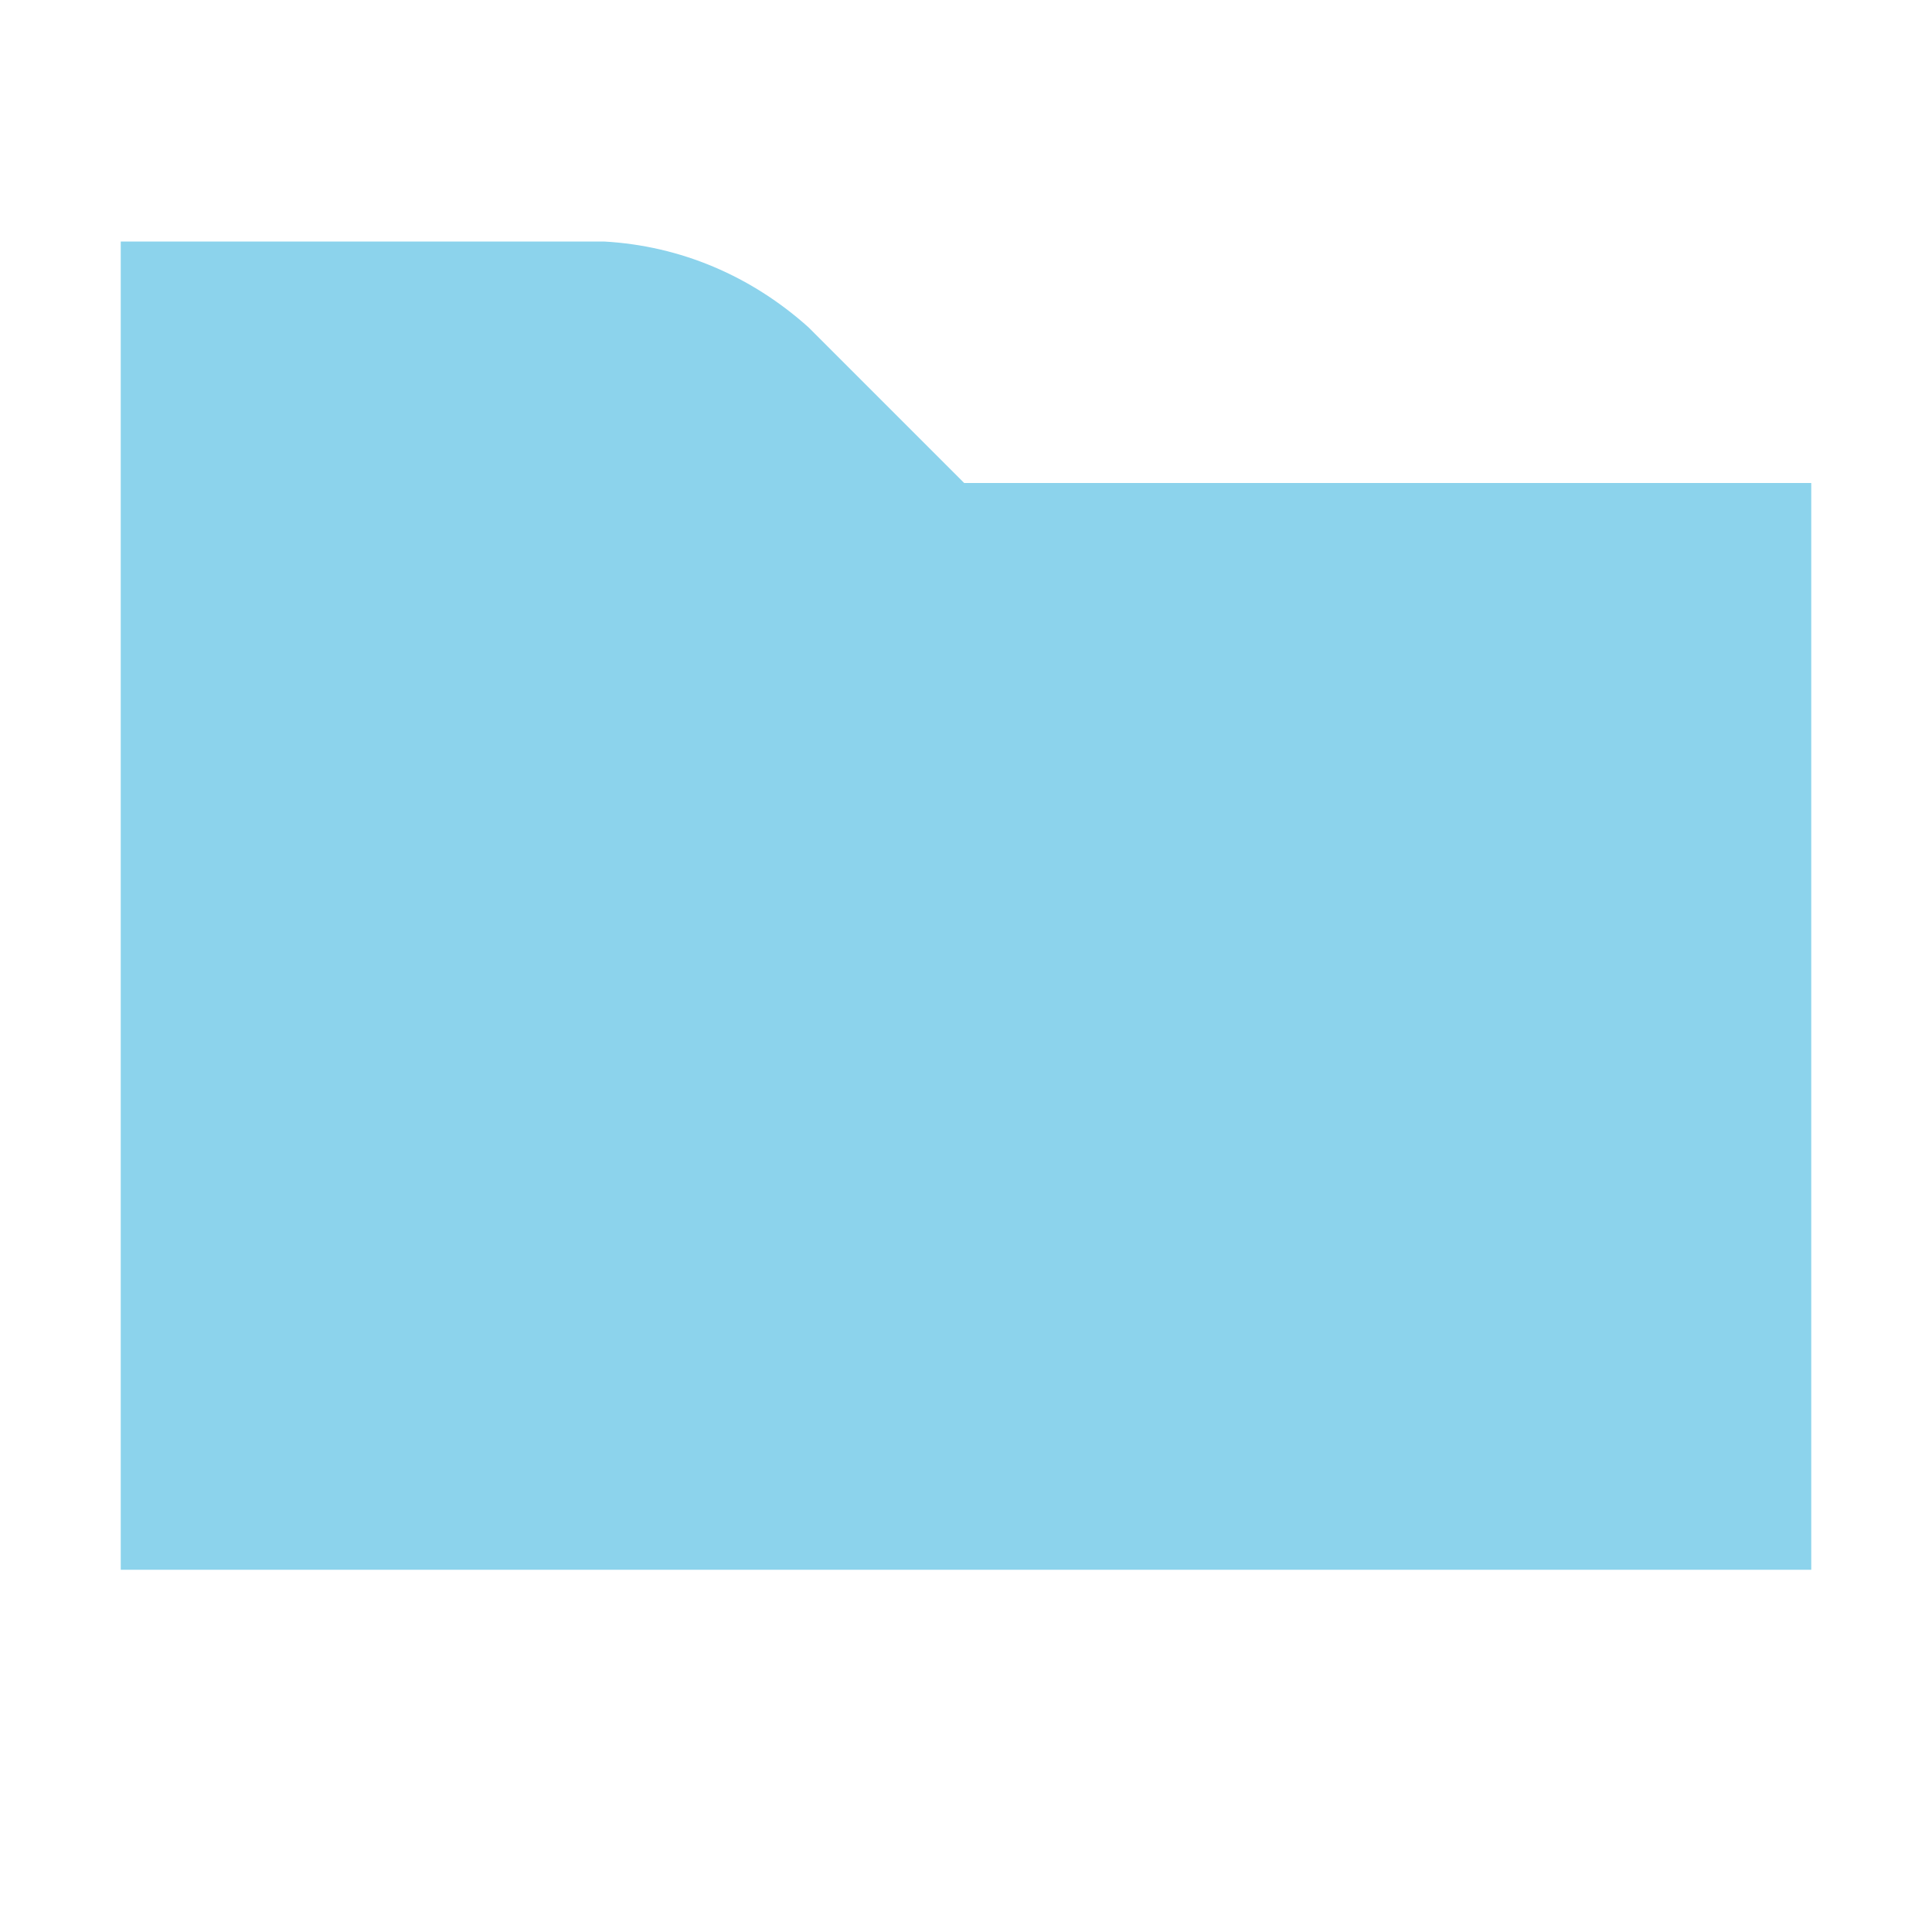
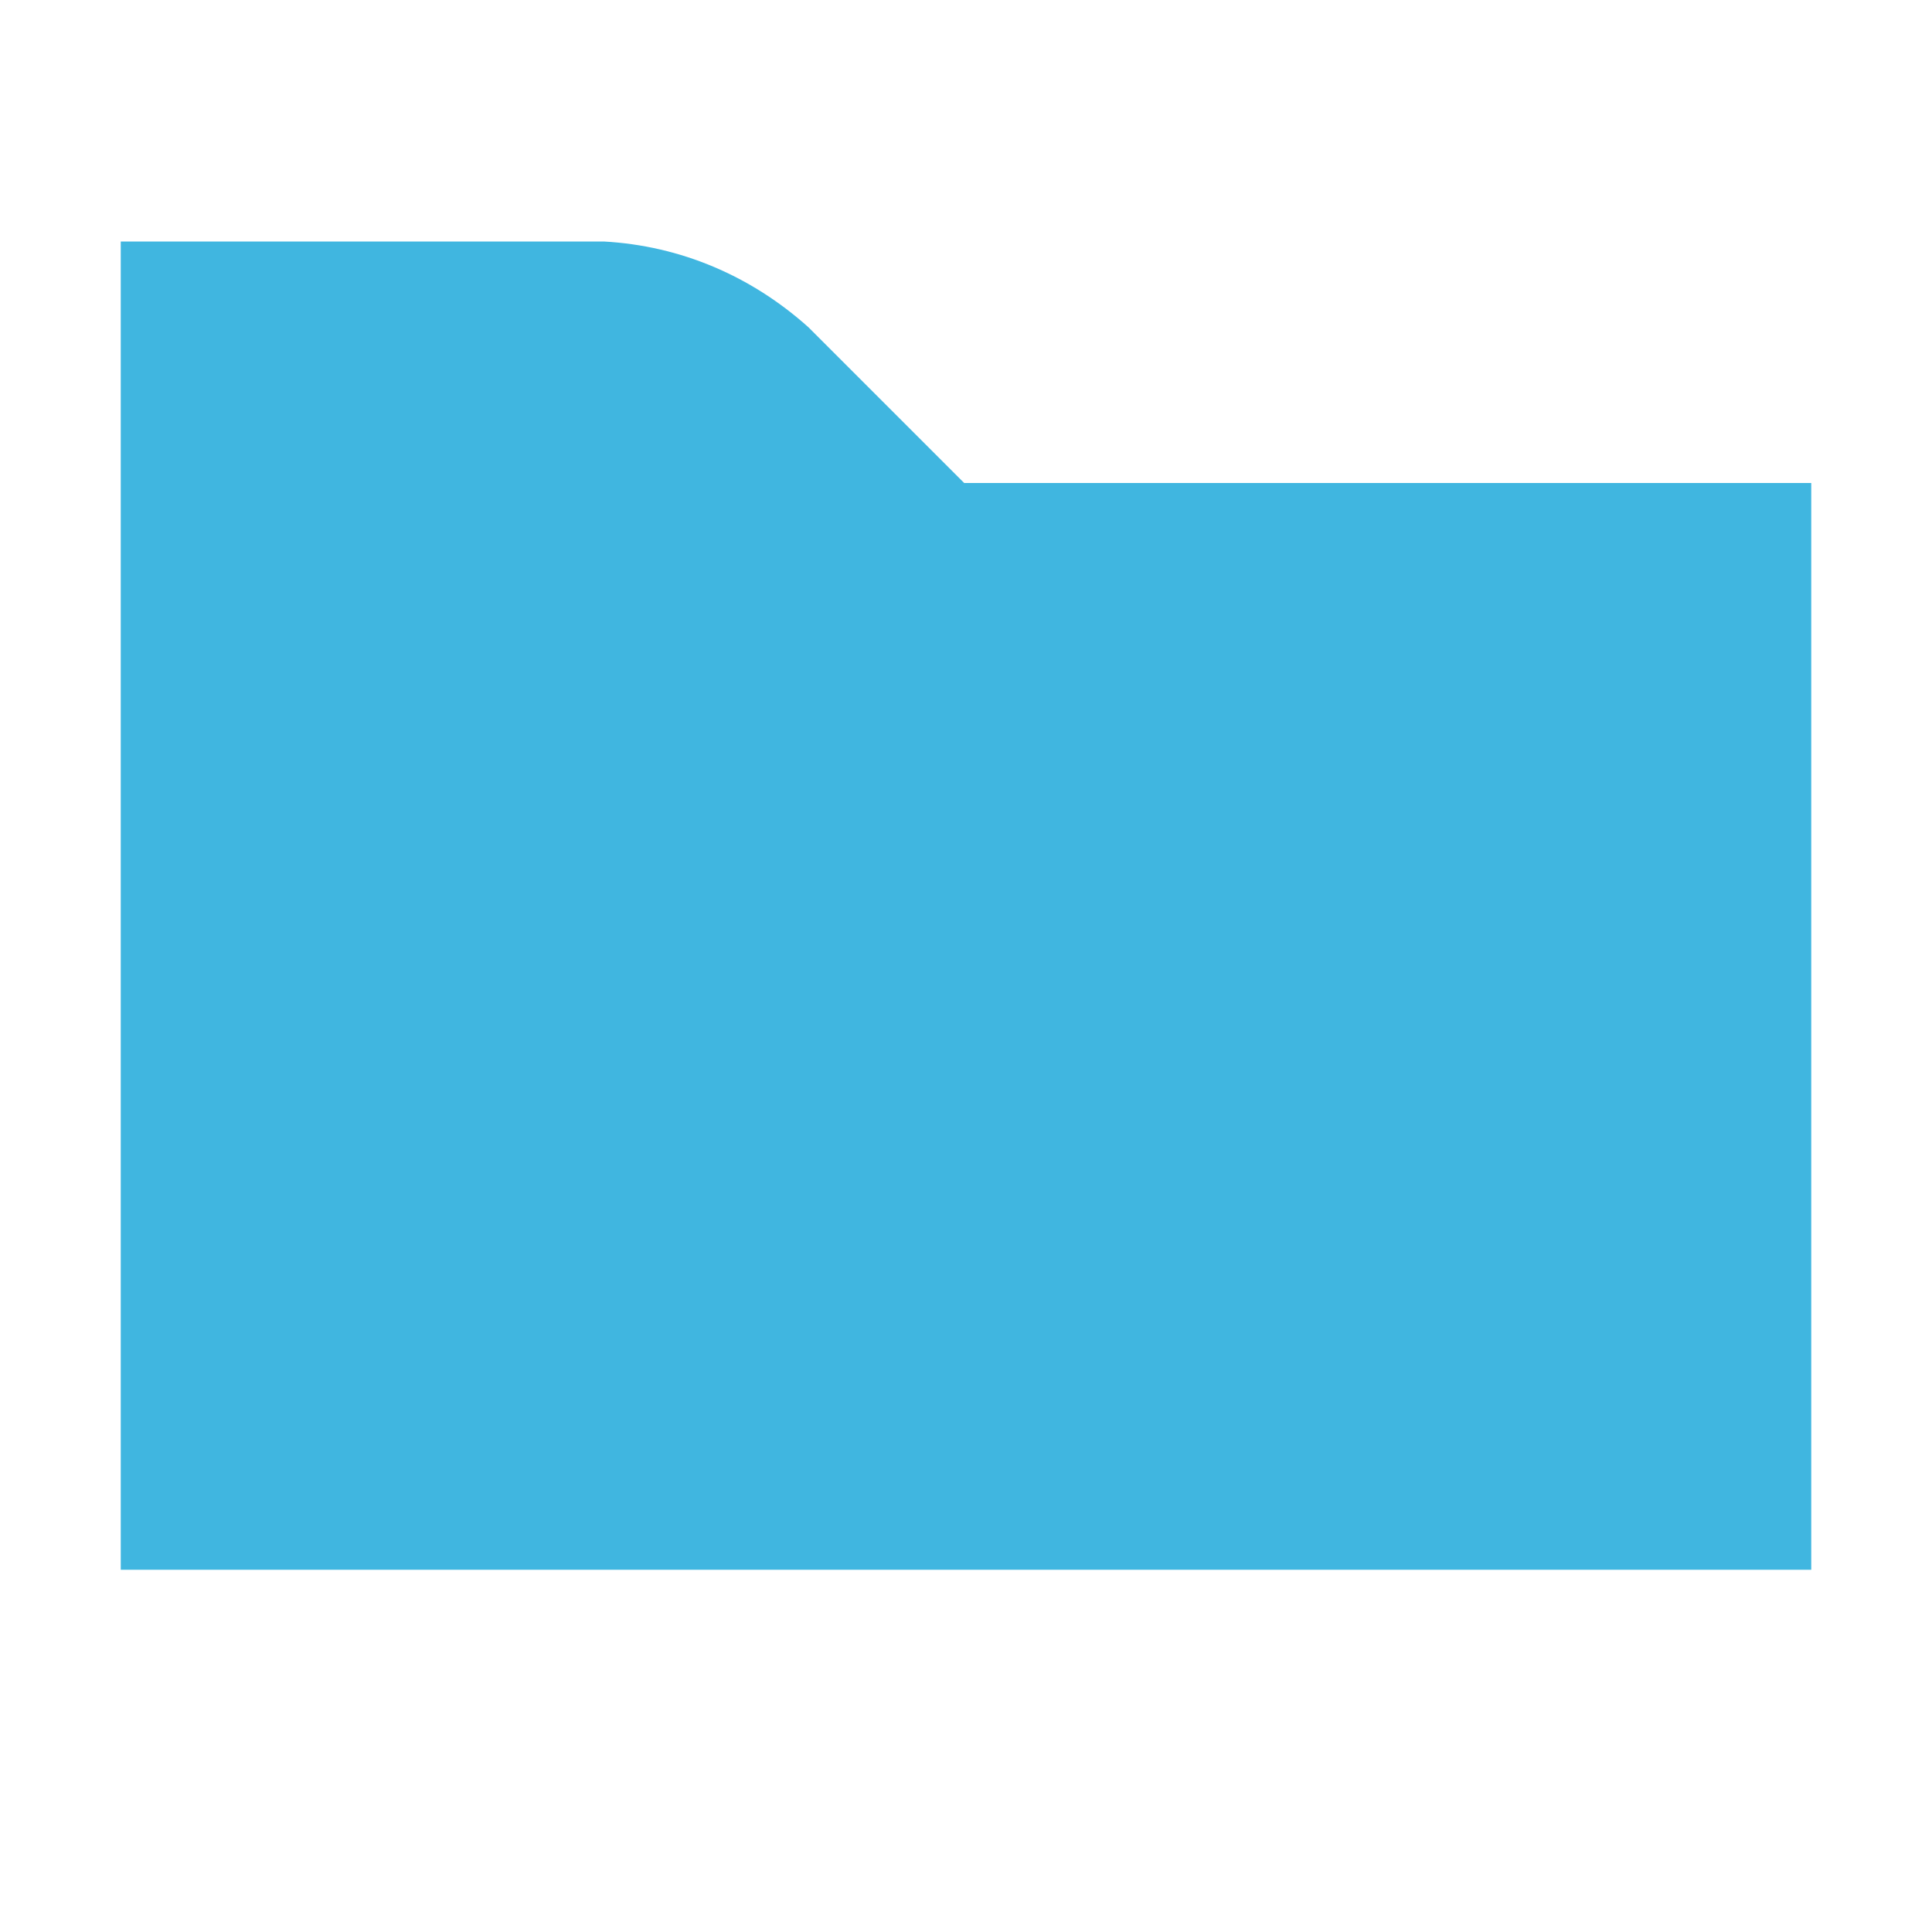
<svg xmlns="http://www.w3.org/2000/svg" width="16" height="16" viewBox="0 0 16 16">
-   <path fill="#40B6E0" fill-opacity=".6" fill-rule="evenodd" d="M1,13 L15,13 L15,4 L7.985,4 L6.696,2.711 C6.222,2.286 5.637,2.035 5,2 L1,2 L1,13 Z" />
+   <path fill="#40B6E0" d="M1,13 L15,13 L15,4 L7.985,4 L6.696,2.711 C6.222,2.286 5.637,2.035 5,2 L1,2 L1,13 Z" />
</svg>
